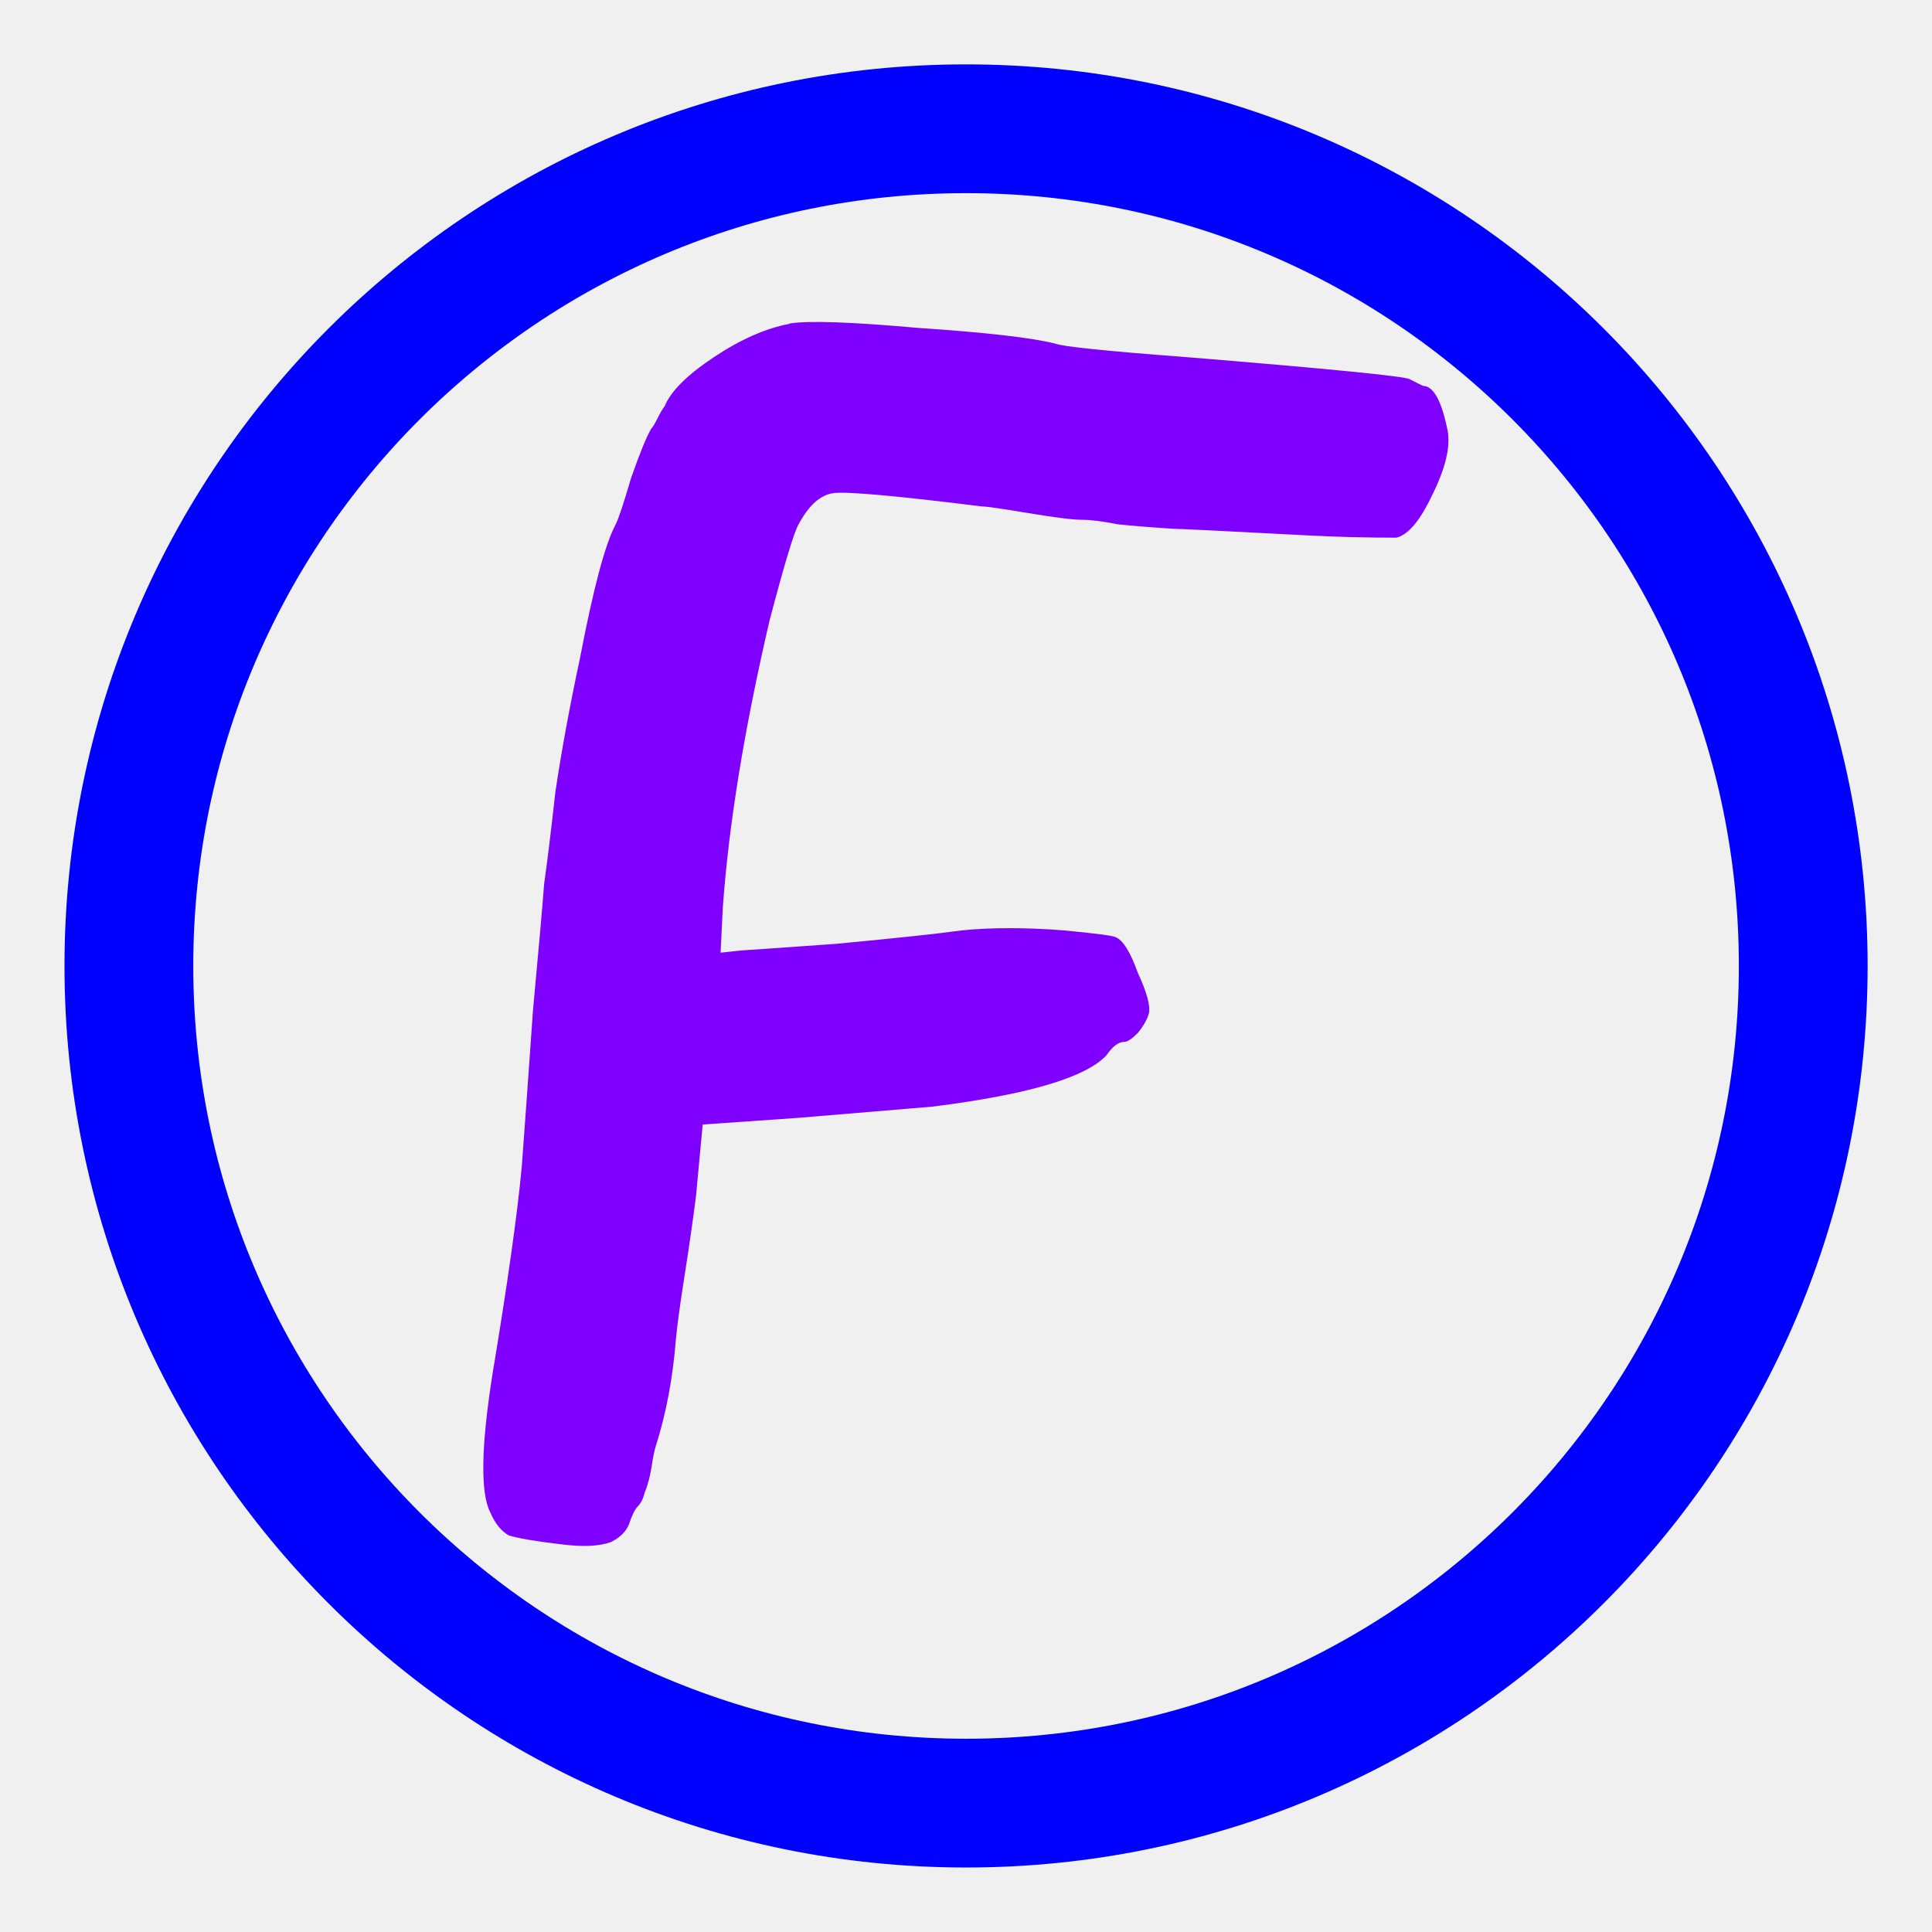
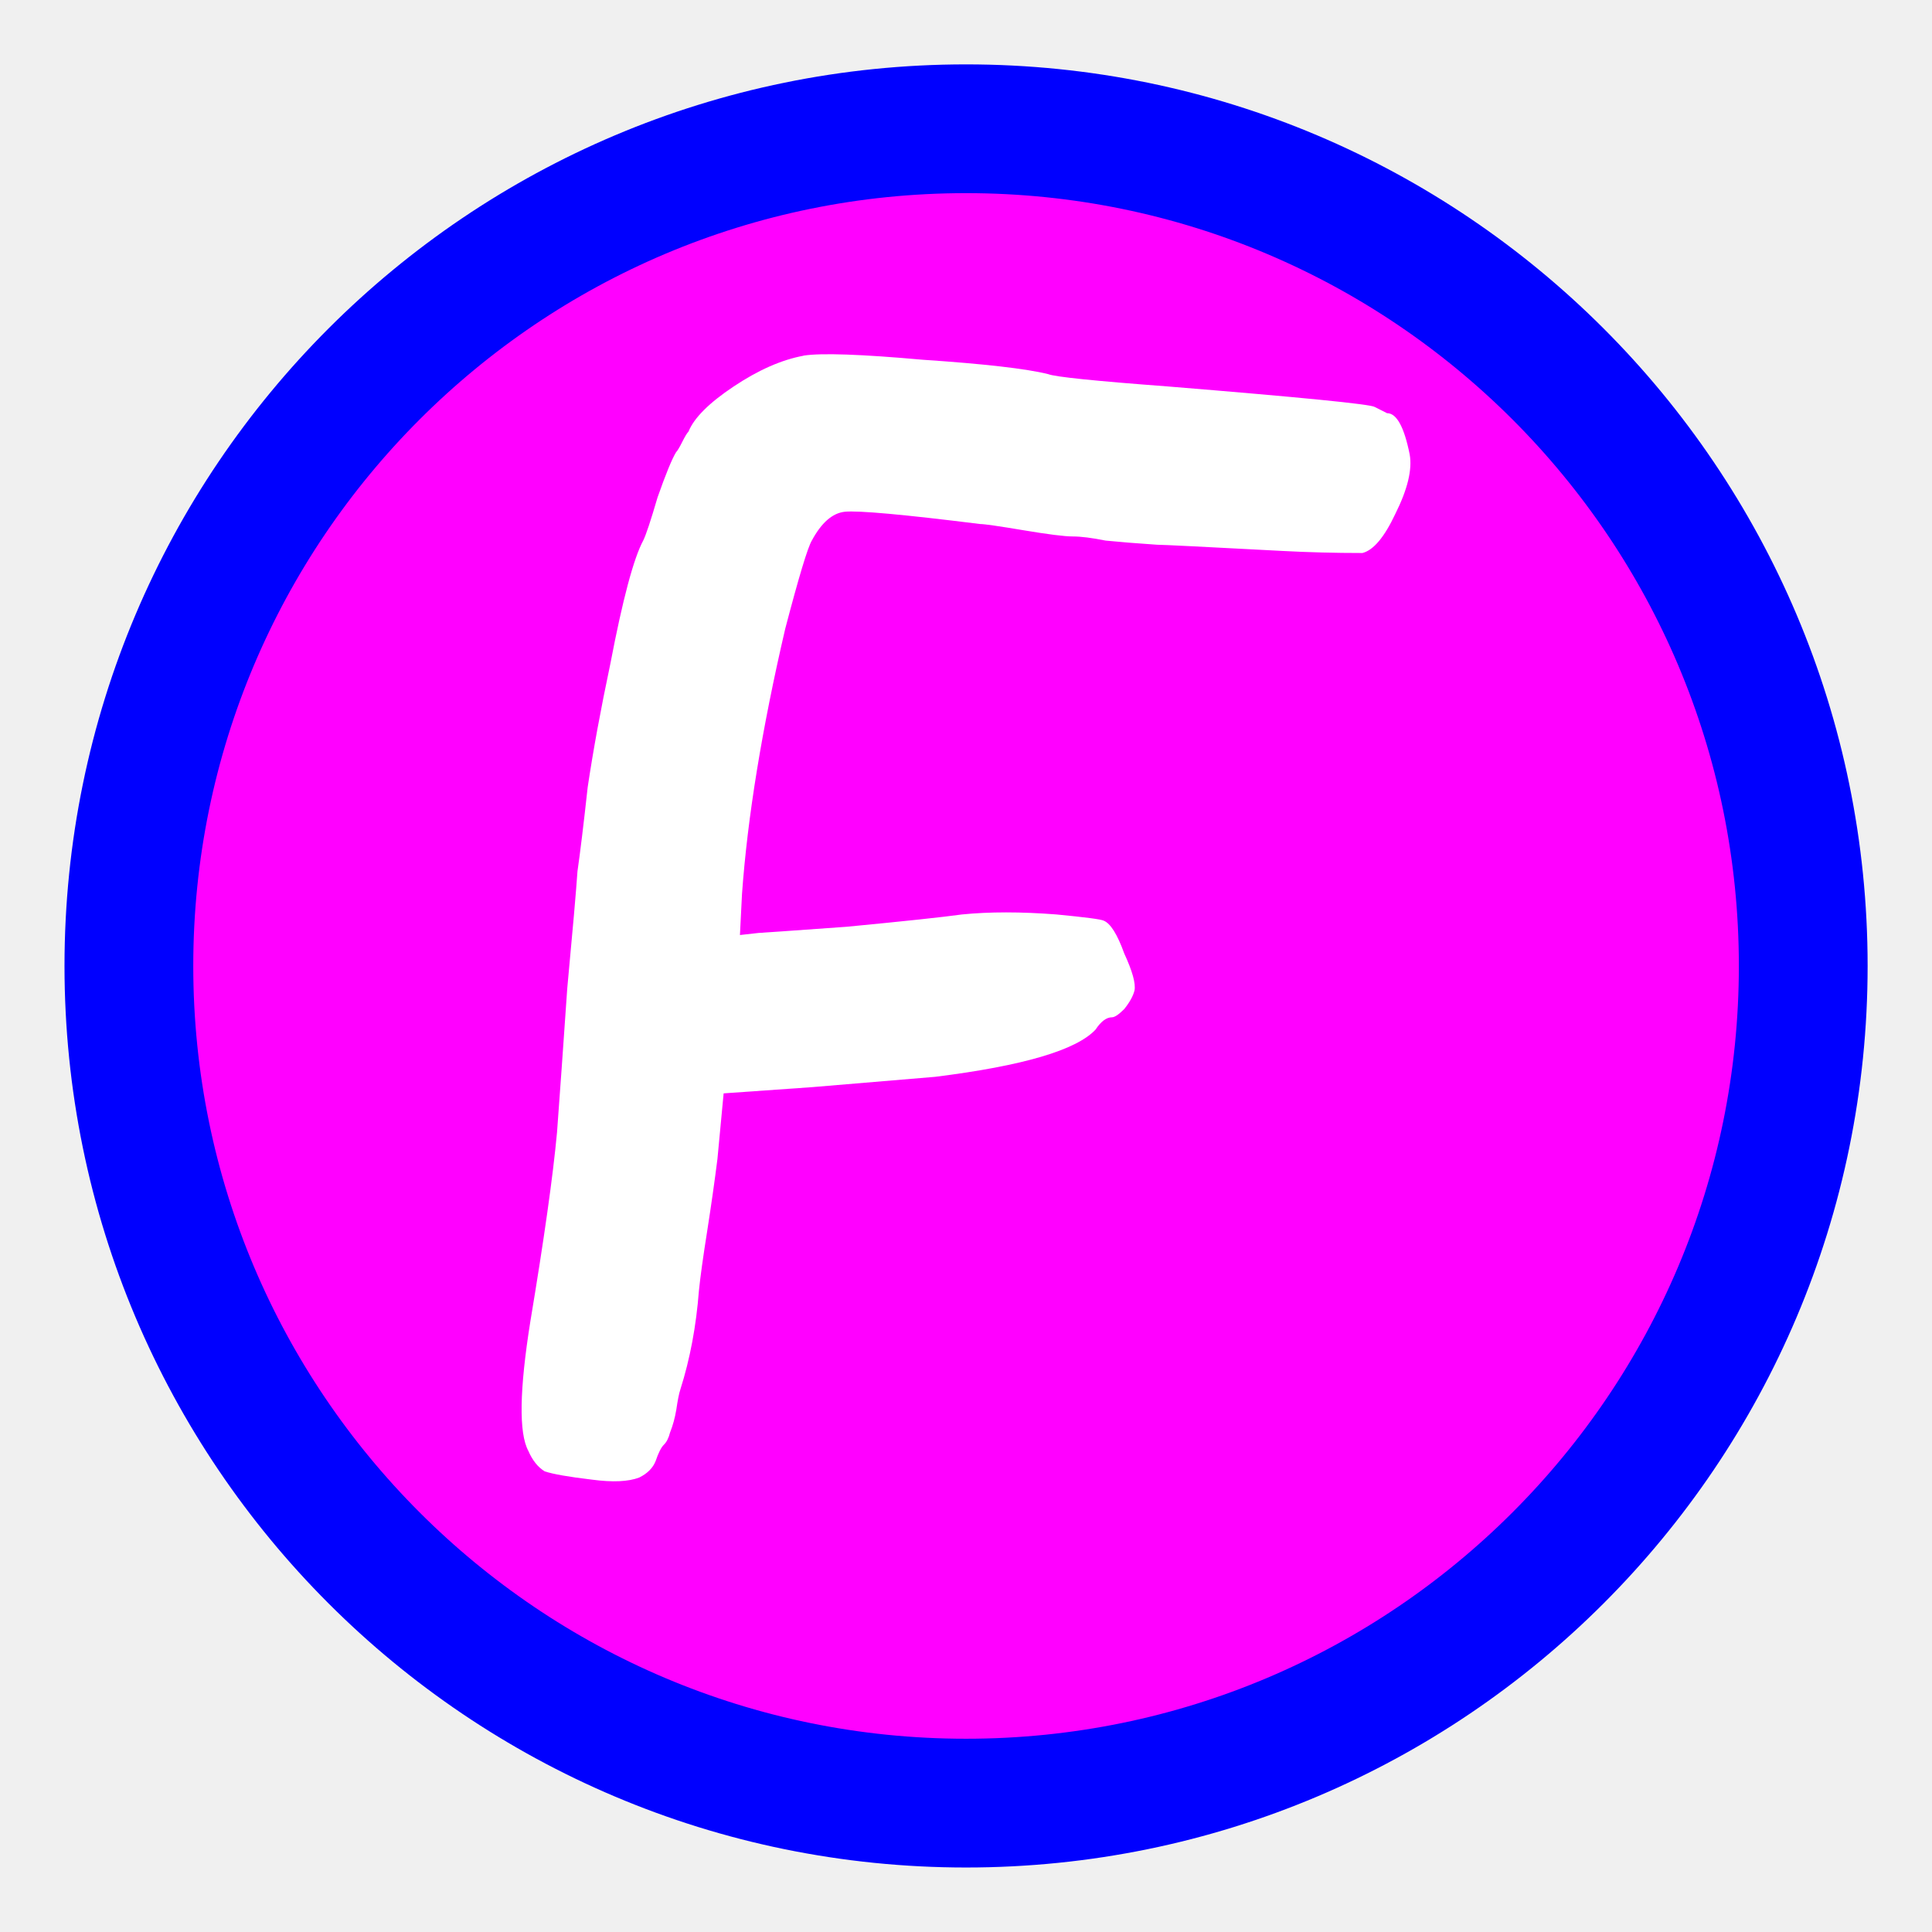
<svg xmlns="http://www.w3.org/2000/svg" width="60" height="60" viewBox="0 0 15.875 15.875" version="1.1" id="svg1">
  <defs id="defs1" />
  <g id="layer1" transform="translate(0,-281.125)">
-     <ellipse style="fill:none;fill-opacity:1;stroke:#0000ff;stroke-width:1.058;stroke-linecap:round;stroke-linejoin:round;stroke-dasharray:none;stroke-dashoffset:0;stroke-opacity:1" id="path1" cx="7.938" cy="289.062" rx="6.879" ry="6.879" />
-     <path d="m 6.488,283.783 q 0.238,-0.037 1.063,0.037 0.825,0.055 1.118,0.128 0.092,0.037 1.063,0.11 1.796,0.147 1.851,0.183 l 0.11,0.055 q 0.128,0 0.202,0.367 0.037,0.202 -0.128,0.532 -0.147,0.312 -0.293,0.348 -0.367,0 -0.715,-0.018 -1.045,-0.055 -1.118,-0.055 -0.275,-0.018 -0.458,-0.037 -0.183,-0.037 -0.293,-0.037 -0.11,0 -0.44,-0.055 -0.33,-0.055 -0.385,-0.055 -1.027,-0.128 -1.21,-0.11 -0.165,0.018 -0.293,0.257 -0.055,0.092 -0.238,0.788 -0.312,1.338 -0.385,2.365 l -0.018,0.367 0.165,-0.018 q 0.018,0 0.788,-0.055 0.77,-0.073 1.027,-0.11 0.367,-0.037 0.843,0 0.385,0.037 0.422,0.055 0.092,0.037 0.183,0.293 0.11,0.238 0.092,0.33 -0.018,0.073 -0.092,0.165 -0.073,0.073 -0.11,0.073 -0.073,0 -0.147,0.11 -0.257,0.275 -1.43,0.422 l -1.1,0.092 -0.788,0.055 -0.055,0.587 q -0.037,0.293 -0.092,0.642 -0.055,0.348 -0.073,0.532 -0.037,0.477 -0.165,0.88 -0.018,0.055 -0.037,0.183 -0.018,0.11 -0.055,0.202 -0.018,0.073 -0.055,0.11 -0.037,0.037 -0.073,0.147 -0.037,0.092 -0.147,0.147 -0.147,0.055 -0.422,0.018 -0.312,-0.037 -0.422,-0.073 -0.092,-0.055 -0.147,-0.183 -0.128,-0.238 0.018,-1.155 0.183,-1.1 0.238,-1.686 0.037,-0.495 0.092,-1.283 0.073,-0.788 0.092,-1.045 0.037,-0.257 0.092,-0.752 0.073,-0.495 0.202,-1.1 0.165,-0.862 0.293,-1.1 0.037,-0.073 0.128,-0.385 0.11,-0.312 0.165,-0.403 0.018,-0.018 0.055,-0.092 0.037,-0.073 0.055,-0.092 0.073,-0.183 0.403,-0.403 0.33,-0.22 0.623,-0.275 z" id="text1" style="font-size:15.692px;line-height:1.25;font-family:'xkcd Script';-inkscape-font-specification:'xkcd Script, Normal';fill:#8000ff;fill-opacity:1;stroke-width:0.265" aria-label="F" />
+     <ellipse style="fill:#ff00ff;fill-opacity:1;stroke:#0000ff;stroke-width:1.058;stroke-linecap:round;stroke-linejoin:round;stroke-dasharray:none;stroke-dashoffset:0;stroke-opacity:1" id="path1" cx="7.938" cy="289.062" rx="6.879" ry="6.879" />
+     <path d="m 6.603,284.047 q 0.219,-0.034 0.979,0.034 0.76,0.051 1.03,0.118 0.084,0.034 0.979,0.101 1.655,0.135 1.705,0.169 l 0.101,0.051 q 0.118,0 0.186,0.338 0.034,0.186 -0.118,0.49 -0.135,0.287 -0.27,0.321 -0.338,0 -0.658,-0.017 -0.962,-0.051 -1.03,-0.051 -0.253,-0.017 -0.422,-0.034 -0.169,-0.034 -0.27,-0.034 -0.101,0 -0.405,-0.051 -0.304,-0.051 -0.355,-0.051 -0.946,-0.118 -1.114,-0.101 -0.152,0.017 -0.27,0.236 -0.051,0.085 -0.219,0.726 -0.287,1.233 -0.355,2.178 l -0.017,0.338 0.152,-0.017 q 0.017,0 0.726,-0.051 0.709,-0.068 0.946,-0.101 0.338,-0.034 0.777,0 0.355,0.034 0.388,0.051 0.084,0.034 0.169,0.27 0.101,0.219 0.084,0.304 -0.017,0.068 -0.084,0.152 -0.068,0.068 -0.101,0.068 -0.068,0 -0.135,0.101 -0.236,0.253 -1.317,0.388 l -1.013,0.085 -0.726,0.051 -0.051,0.54 q -0.034,0.27 -0.084,0.591 -0.051,0.321 -0.068,0.49 -0.034,0.439 -0.152,0.81 -0.017,0.051 -0.034,0.169 -0.017,0.101 -0.051,0.186 -0.017,0.068 -0.051,0.101 -0.034,0.034 -0.068,0.135 -0.034,0.085 -0.135,0.135 -0.135,0.051 -0.388,0.017 -0.287,-0.034 -0.388,-0.068 -0.084,-0.051 -0.135,-0.169 -0.118,-0.219 0.017,-1.064 0.169,-1.013 0.219,-1.553 0.034,-0.456 0.084,-1.182 0.068,-0.726 0.084,-0.962 0.034,-0.236 0.084,-0.692 0.068,-0.456 0.186,-1.013 0.152,-0.794 0.27,-1.013 0.034,-0.068 0.118,-0.355 0.101,-0.287 0.152,-0.371 0.017,-0.017 0.051,-0.085 0.034,-0.068 0.051,-0.084 0.068,-0.169 0.371,-0.371 0.304,-0.203 0.574,-0.253 z" id="text1" style="font-size:15.692px;line-height:1.25;font-family:'xkcd Script';-inkscape-font-specification:'xkcd Script, Normal';fill:#ffffff;fill-opacity:1;stroke-width:0.244" aria-label="F" />
  </g>
</svg>
